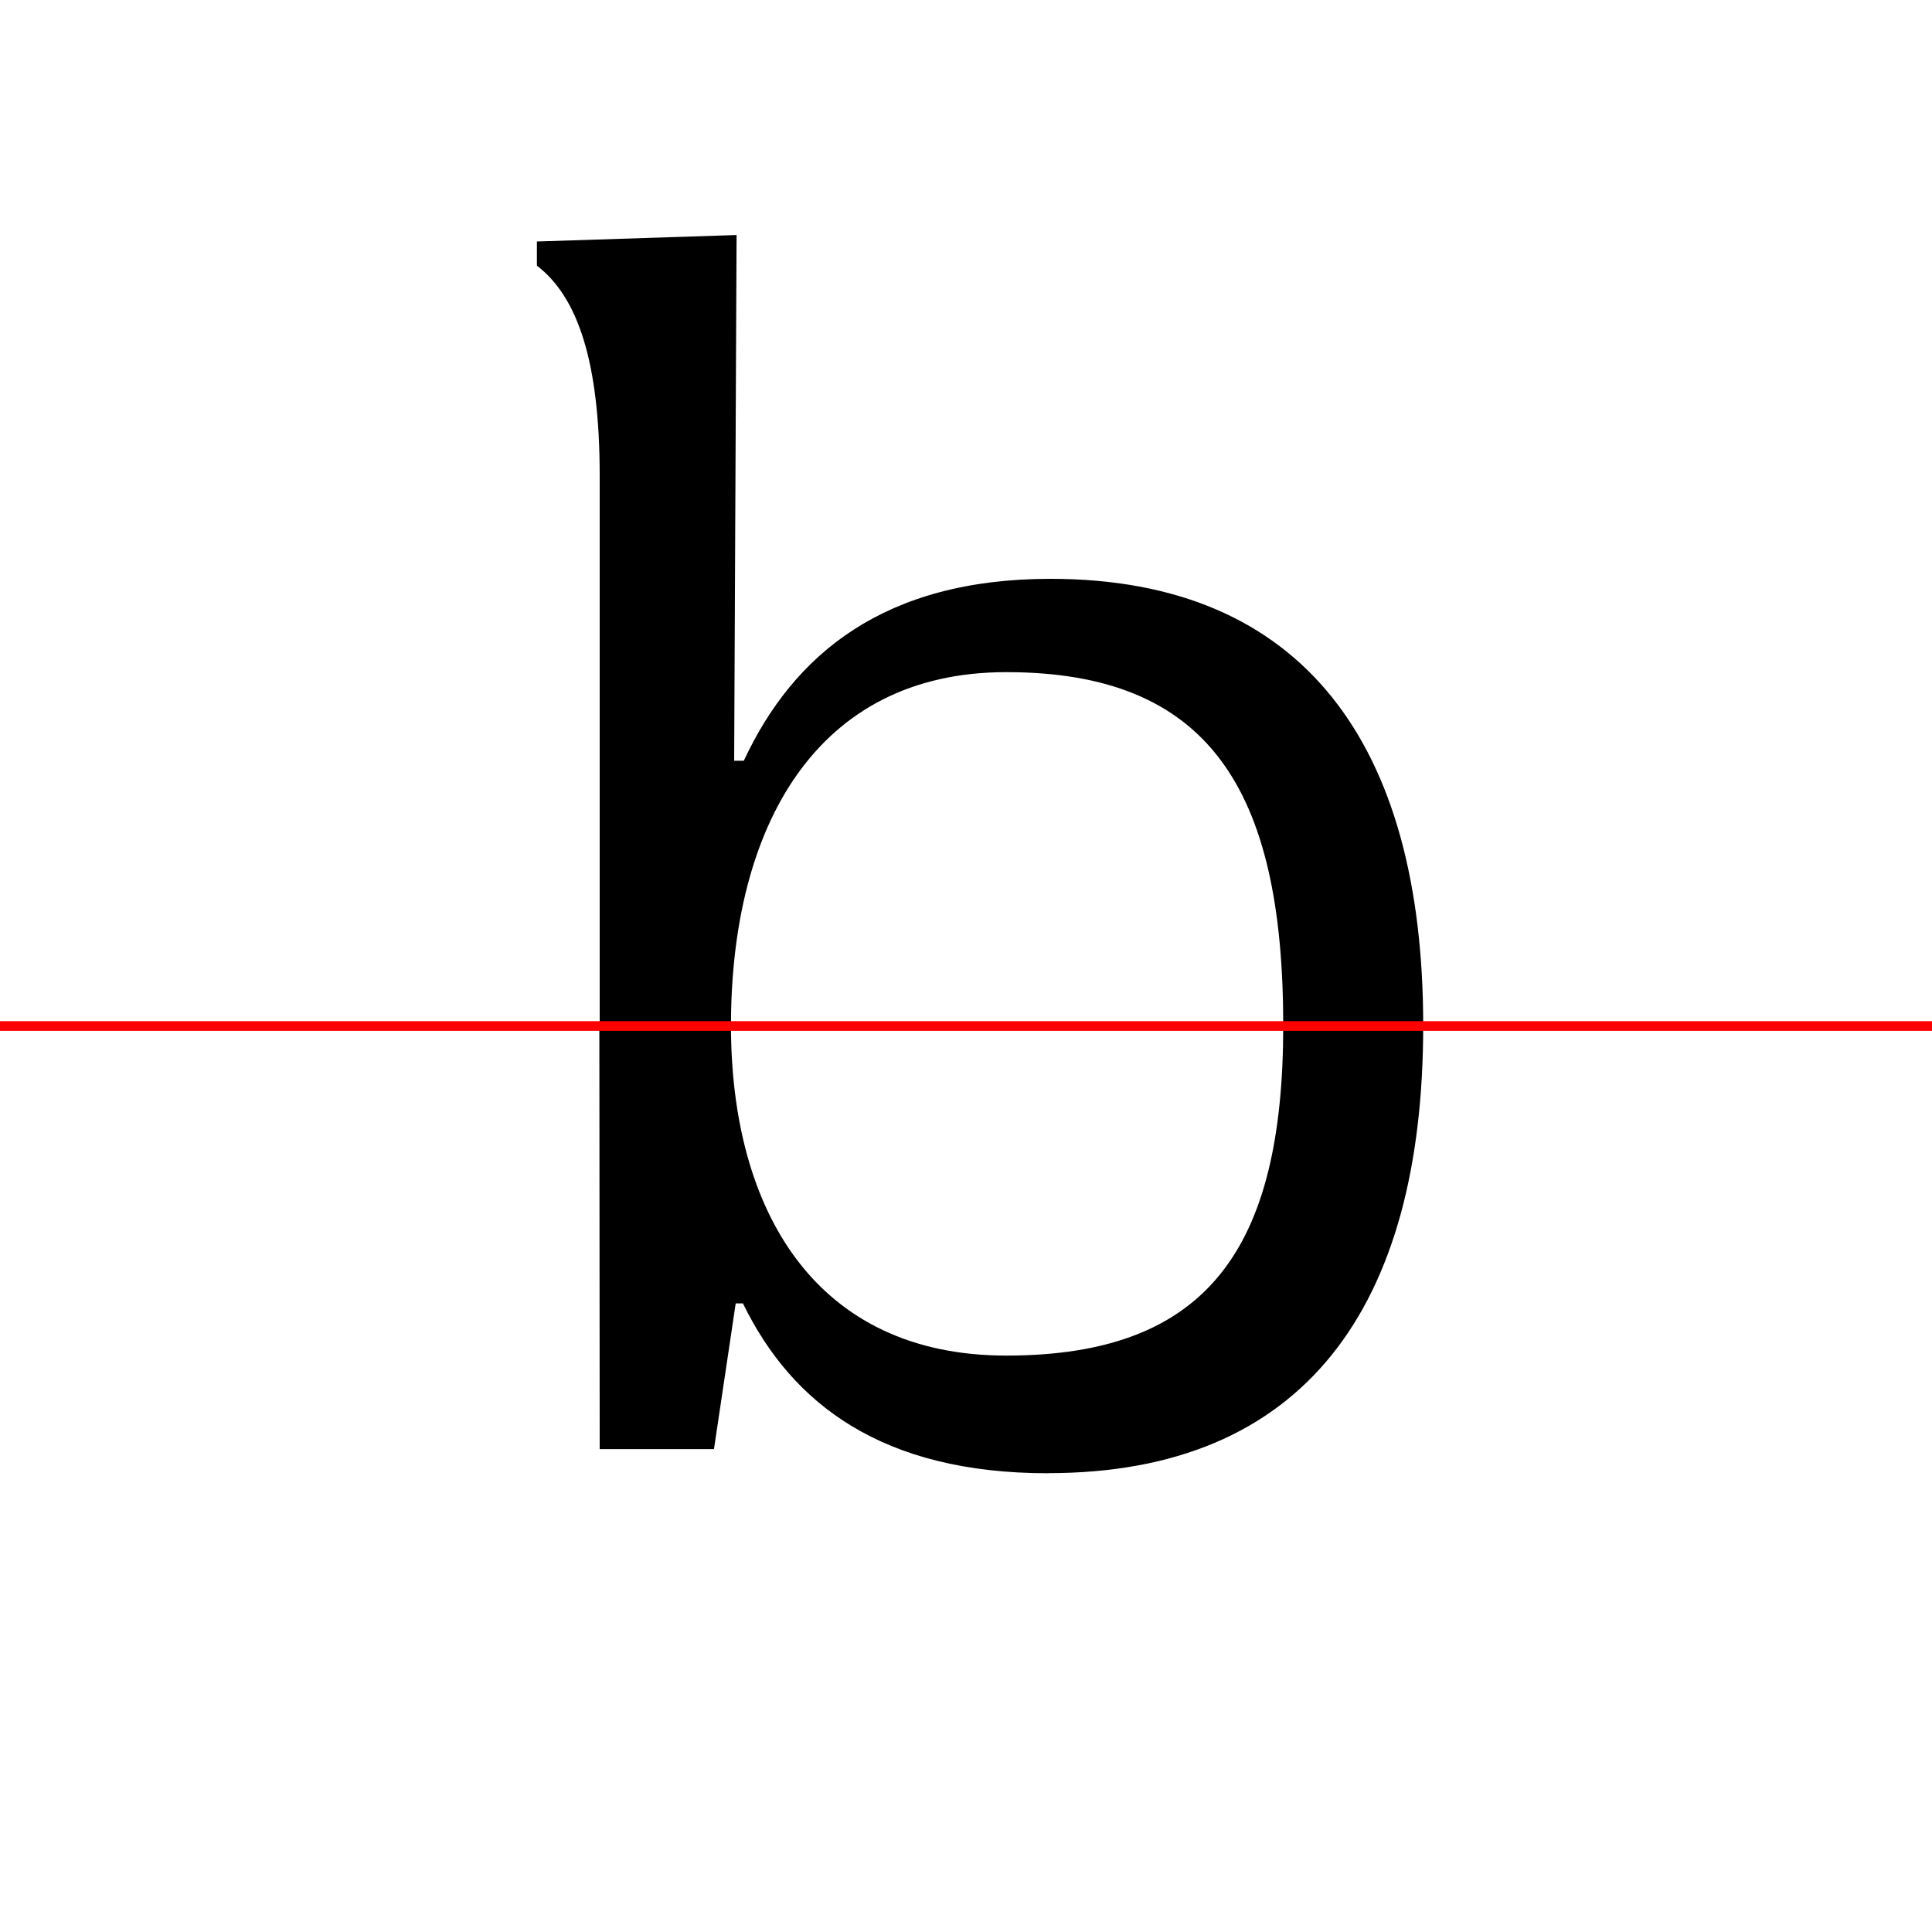
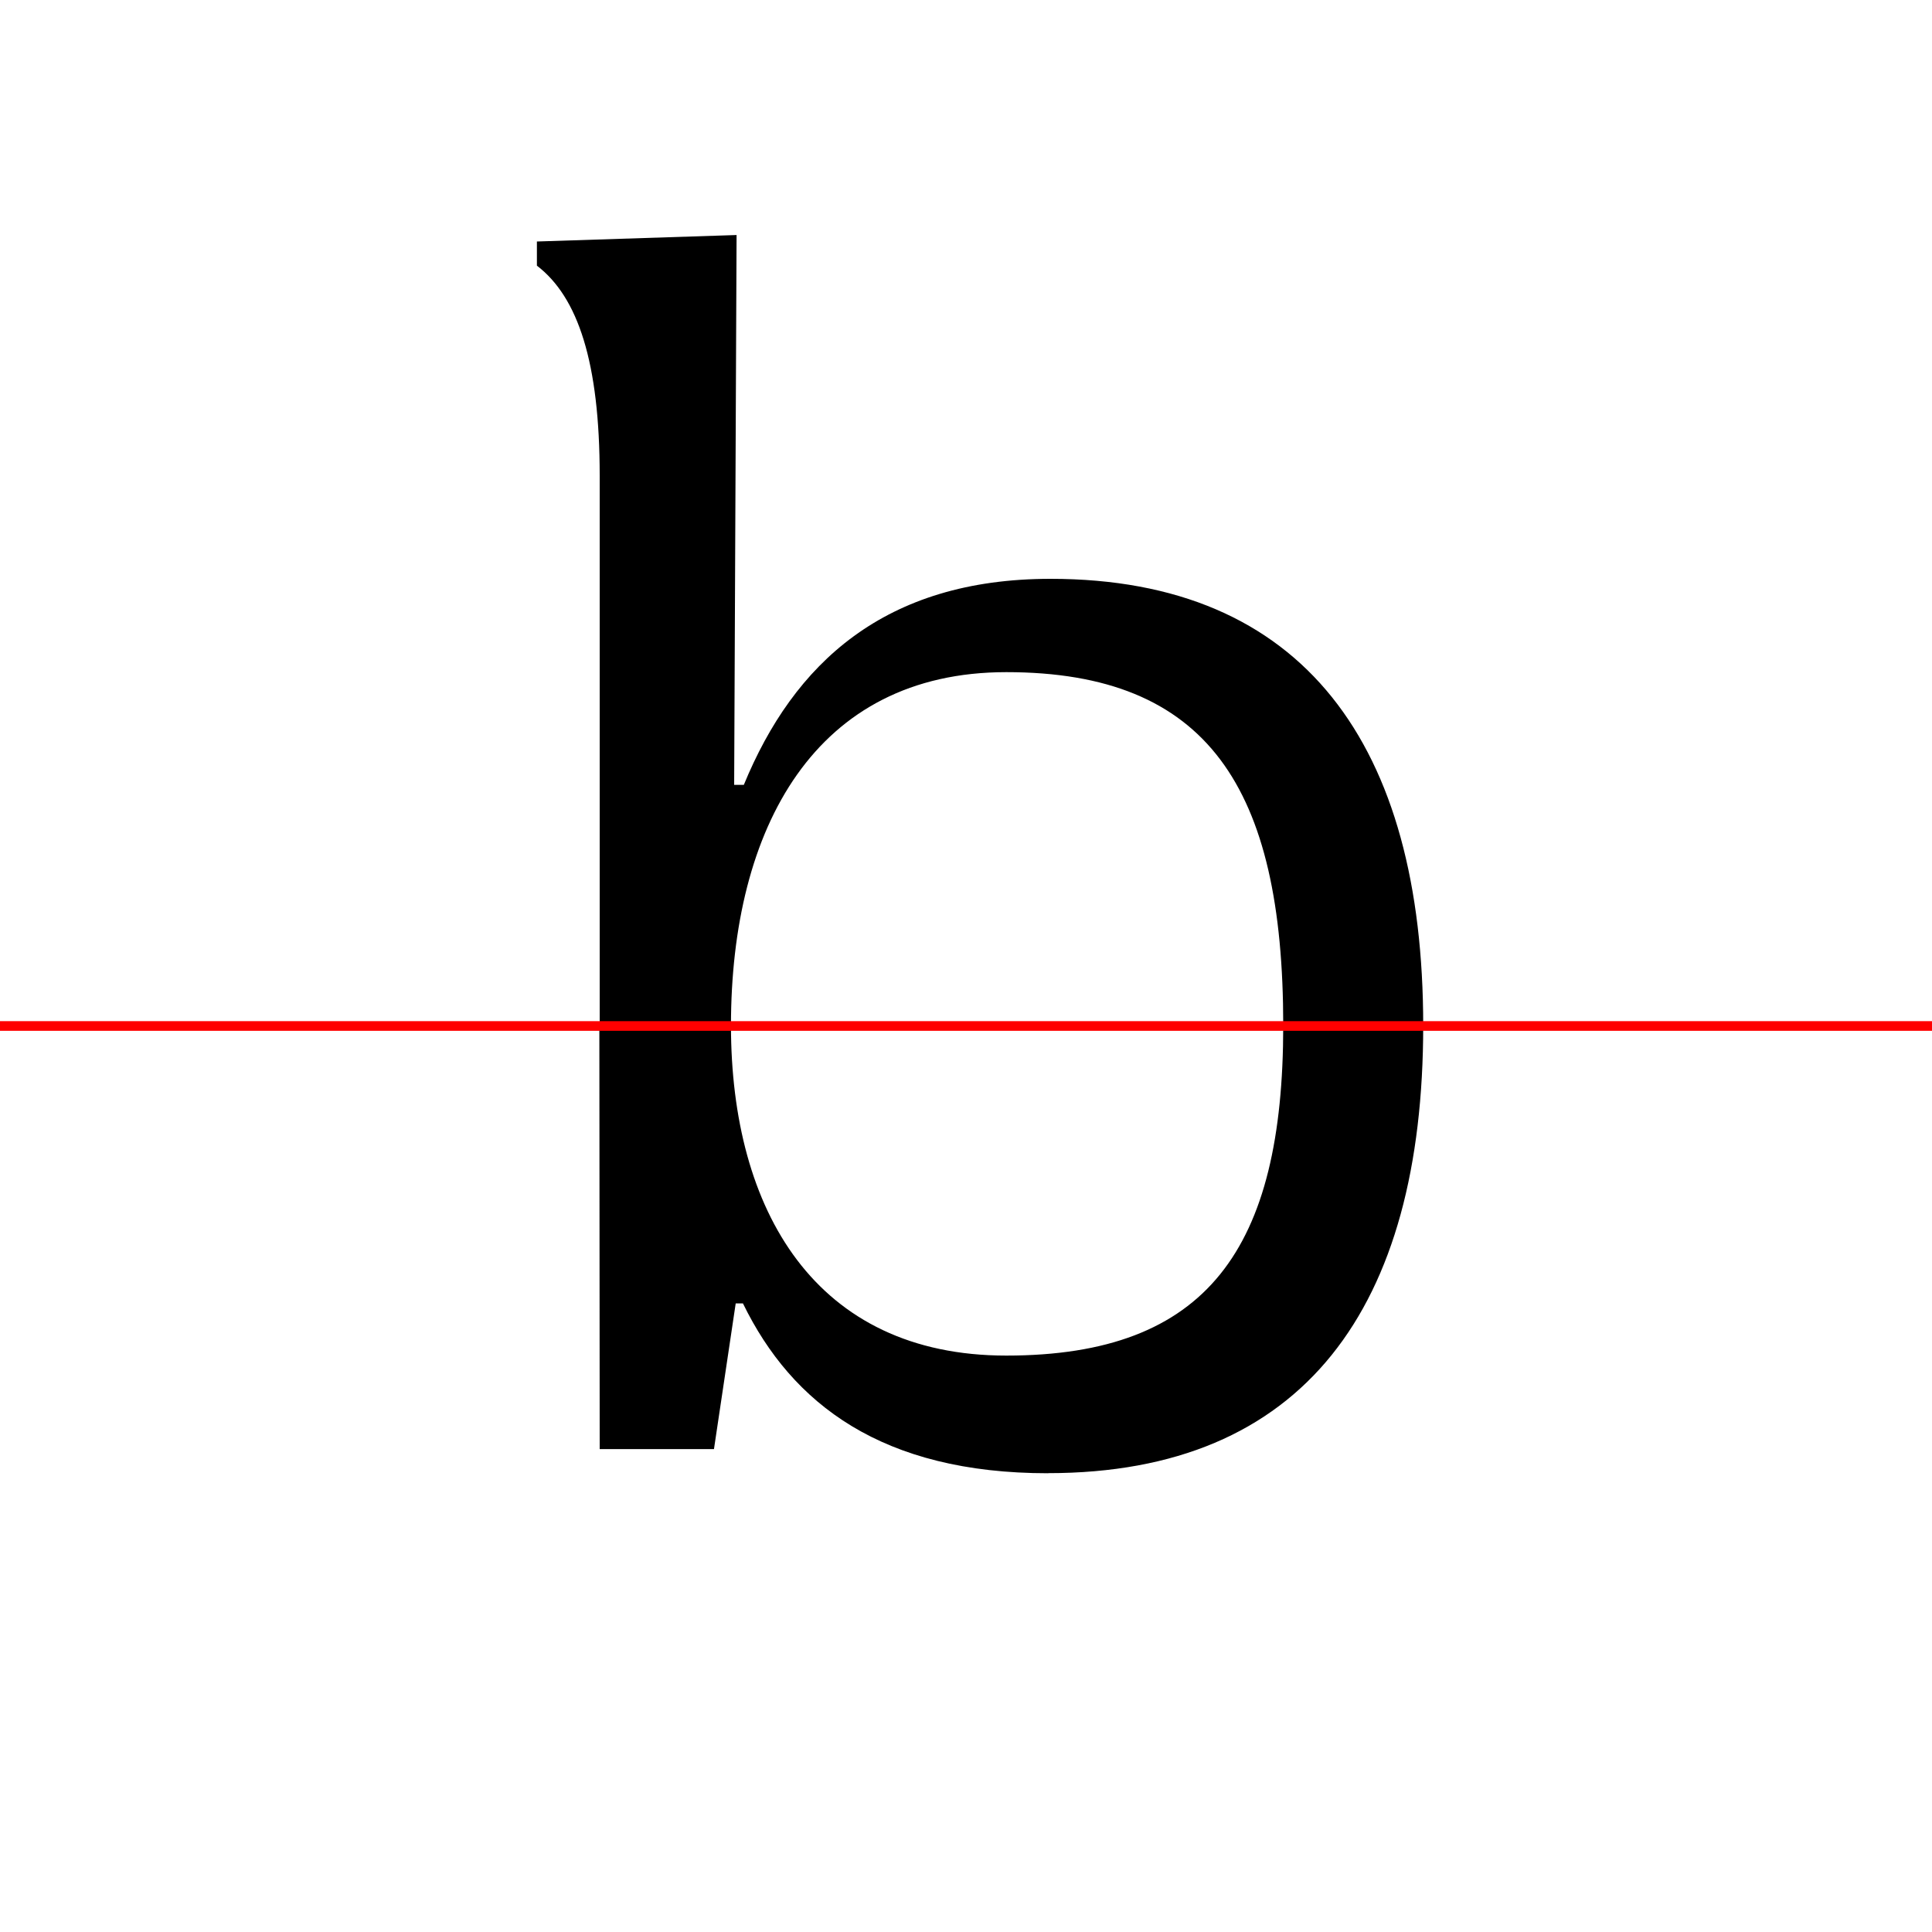
<svg xmlns="http://www.w3.org/2000/svg" width="200" height="200" viewBox="0 0 200 200" version="1.1">
  <path d="M0,0 l200,0 l0,200 l-200,0 Z M0,0" fill="rgb(255,255,255)" transform="matrix(1,0,0,-1,0,200)" />
  <clipPath id="clip49">
    <path clip-rule="evenodd" d="M0,43.79 l200,0 l0,200 l-200,0 Z M0,43.79" transform="matrix(1,0,0,-1,0,150)" />
  </clipPath>
  <g clip-path="url(#clip49)">
-     <path d="M108.5,-2.5 c26.5,0,38.83,17.17,38.83,46.33 c0,29.0,-12.33,46.25,-38.58,46.25 c-17.17,0,-26.58,-7.75,-31.75,-18.83 l-1.0,0 l0.25,54.42 l-20.67,-0.67 l0,-2.5 c4.25,-3.25,6.5,-10.0,6.5,-21.75 l0,-102.25 l9.25,0 l4.92,17.08 l0.75,0 c5.08,-10.75,14.33,-18.08,31.5,-18.08 Z M104.17,7.17 c-19.75,0,-28.5,16.08,-28.5,36.67 c0,20.5,8.75,36.58,28.5,36.58 c20.83,0,28.67,-11.92,28.67,-36.58 c0,-24.75,-7.83,-36.67,-28.67,-36.67 Z M104.17,7.17" fill="rgb(0,0,0)" transform="matrix(1,0,0,-1,0,150)" />
+     <path d="M108.5,-2.5 c26.5,0,38.83,17.17,38.83,46.33 c0,29.0,-12.33,46.25,-38.58,46.25 c-17.17,0,-26.58,-8.75,-31.75,-21.33 l-1.0,0 l0.25,56.92 l-20.67,-0.67 l0,-2.5 c4.25,-3.25,6.5,-10.0,6.5,-21.75 l0,-103.25 l6.75,0 l7.42,20.58 l0.75,0 c5.08,-12.25,14.33,-20.58,31.5,-20.58 Z M104.17,7.17 c-19.75,0,-28.5,16.08,-28.5,36.67 c0,20.5,8.75,36.58,28.5,36.58 c20.83,0,28.67,-11.92,28.67,-36.58 c0,-24.75,-7.83,-36.67,-28.67,-36.67 Z M104.17,7.17" fill="rgb(0,0,0)" transform="matrix(1,0,0,-1,0,150)" />
  </g>
  <clipPath id="clip50">
    <path clip-rule="evenodd" d="M0,-50 l200,0 l0,93.79 l-200,0 Z M0,-50" transform="matrix(1,0,0,-1,0,150)" />
  </clipPath>
  <g clip-path="url(#clip50)">
    <path d="M108.5,-2.5 c26.5,0,38.83,17.17,38.83,46.33 c0,29.0,-12.33,46.25,-38.58,46.25 c-17.17,0,-26.58,-7.75,-31.75,-18.42 l-1.08,0 l0.33,53.33 l-14.25,0 l0,-24.25 l0.08,-100.75 l11.83,0 l2.25,15.08 l0.75,0 c5.08,-10.42,14.42,-17.58,31.58,-17.58 Z M104.17,9.67 c-19.75,0,-28.5,15.0,-28.5,34.17 c0,19.08,8.75,34.08,28.5,34.08 c20.83,0,28.67,-11.08,28.67,-34.08 c0,-23.08,-7.83,-34.17,-28.67,-34.17 Z M104.17,9.67" fill="rgb(0,0,0)" transform="matrix(1,0,0,-1,0,150)" />
  </g>
  <path d="M0,43.79 l200,0" fill="none" stroke="rgb(255,0,0)" stroke-width="1" transform="matrix(1,0,0,-1,0,150)" />
</svg>
